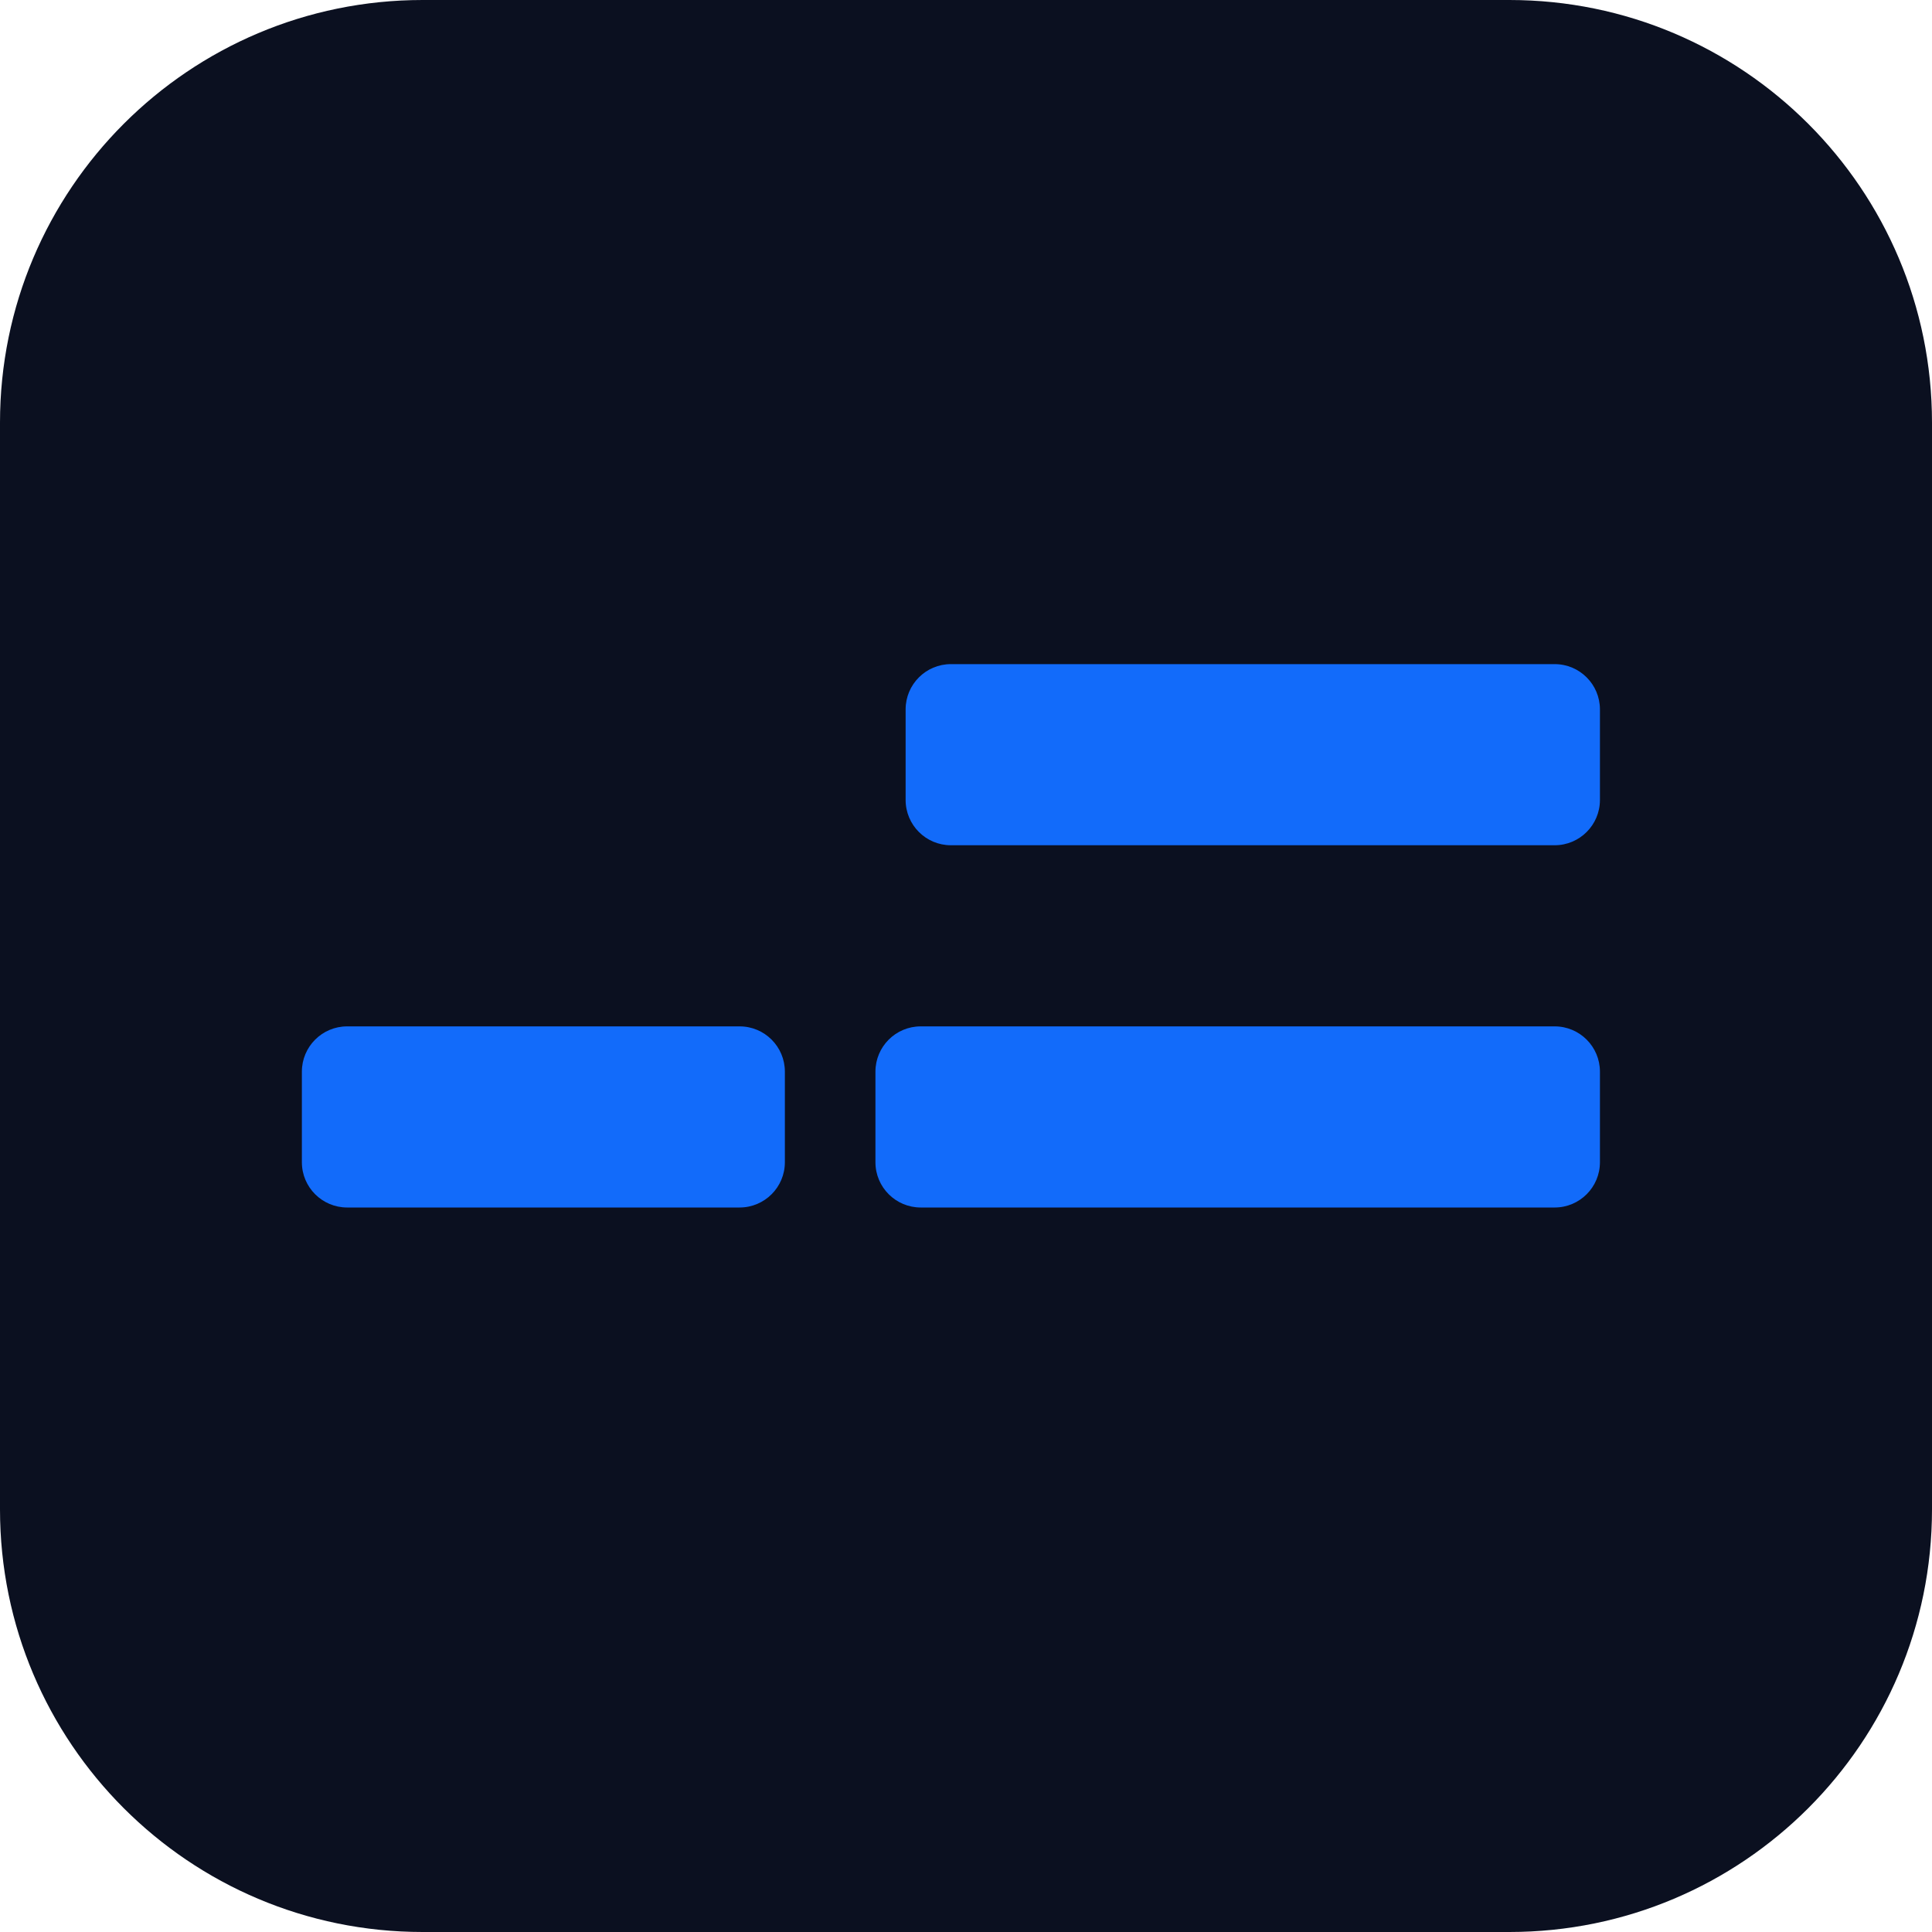
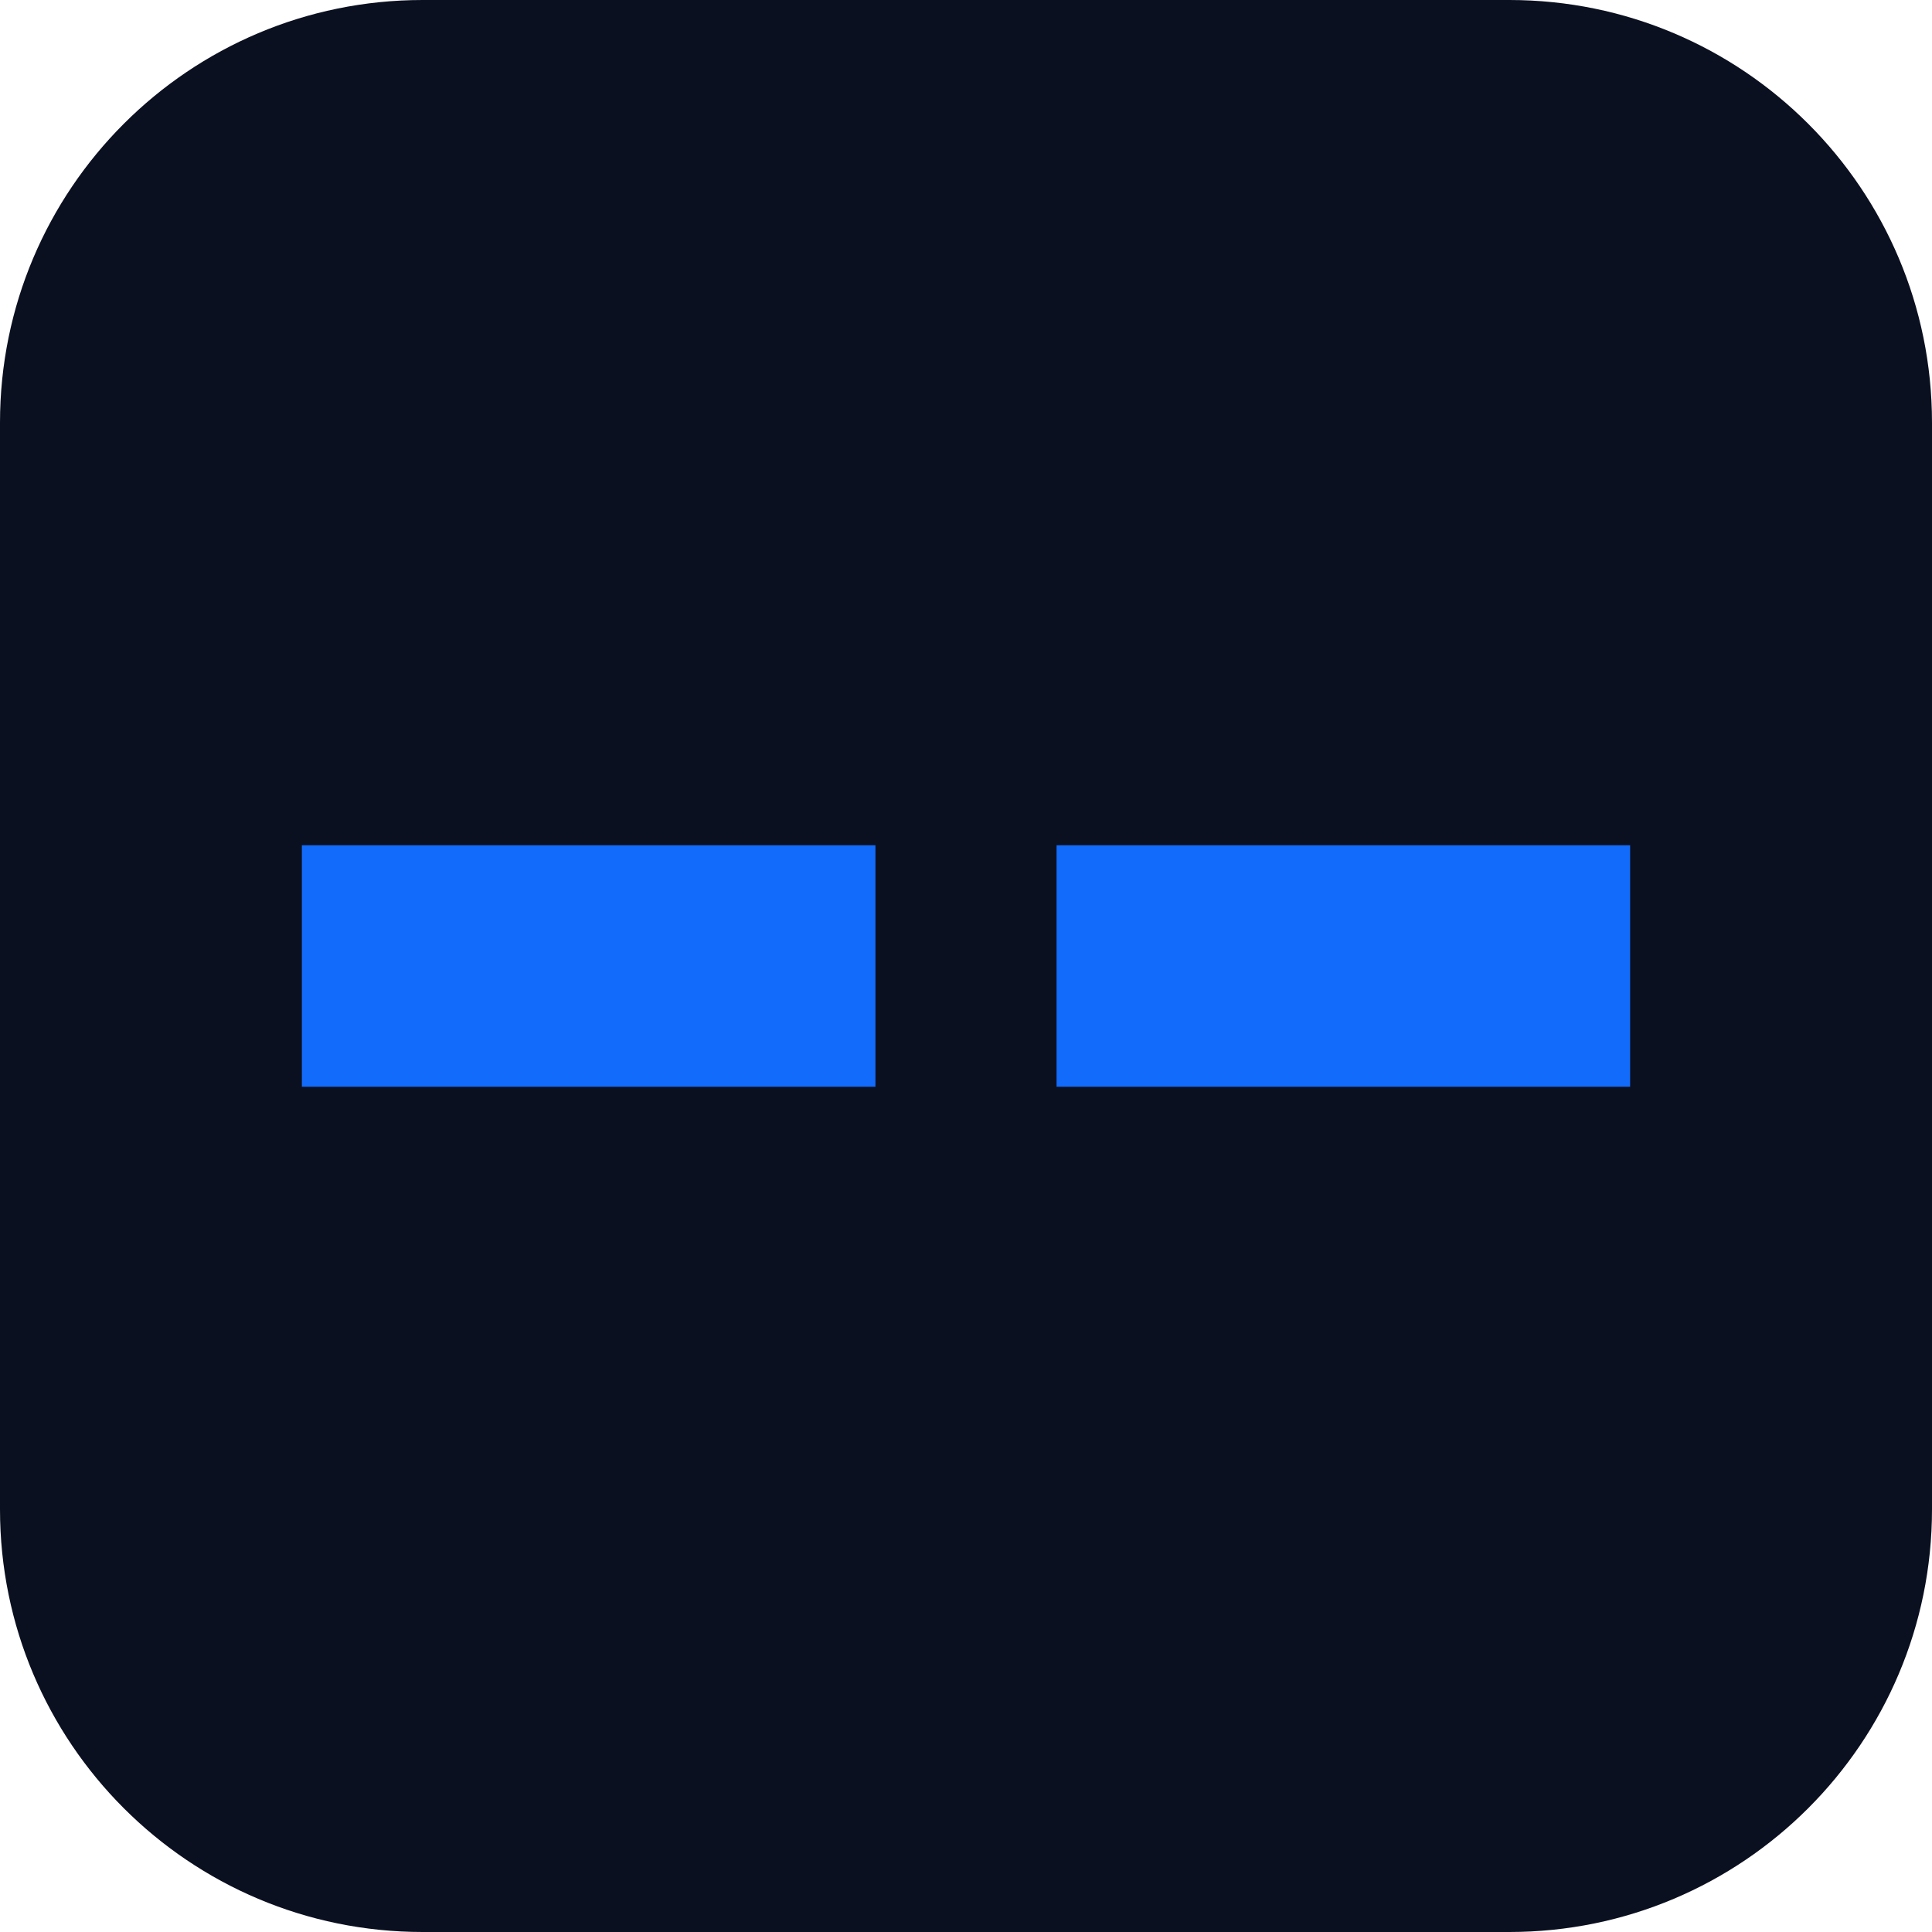
<svg xmlns="http://www.w3.org/2000/svg" viewBox="0 0 64 64" role="img" aria-labelledby="title">
  <rect width="64" height="64" rx="14" fill="#0B1020" />
  <g fill="#126BFA">
-     <rect x="10" y="34" width="16" height="6" rx="1.5" />
-     <rect x="29" y="34" width="24" height="6" rx="1.5" />
-     <rect x="30" y="22" width="23" height="6" rx="1.5" />
+     <rect x="10" y="28" width="19" height="8" />
+     <rect x="35" y="28" width="19" height="8" />
  </g>
</svg>
